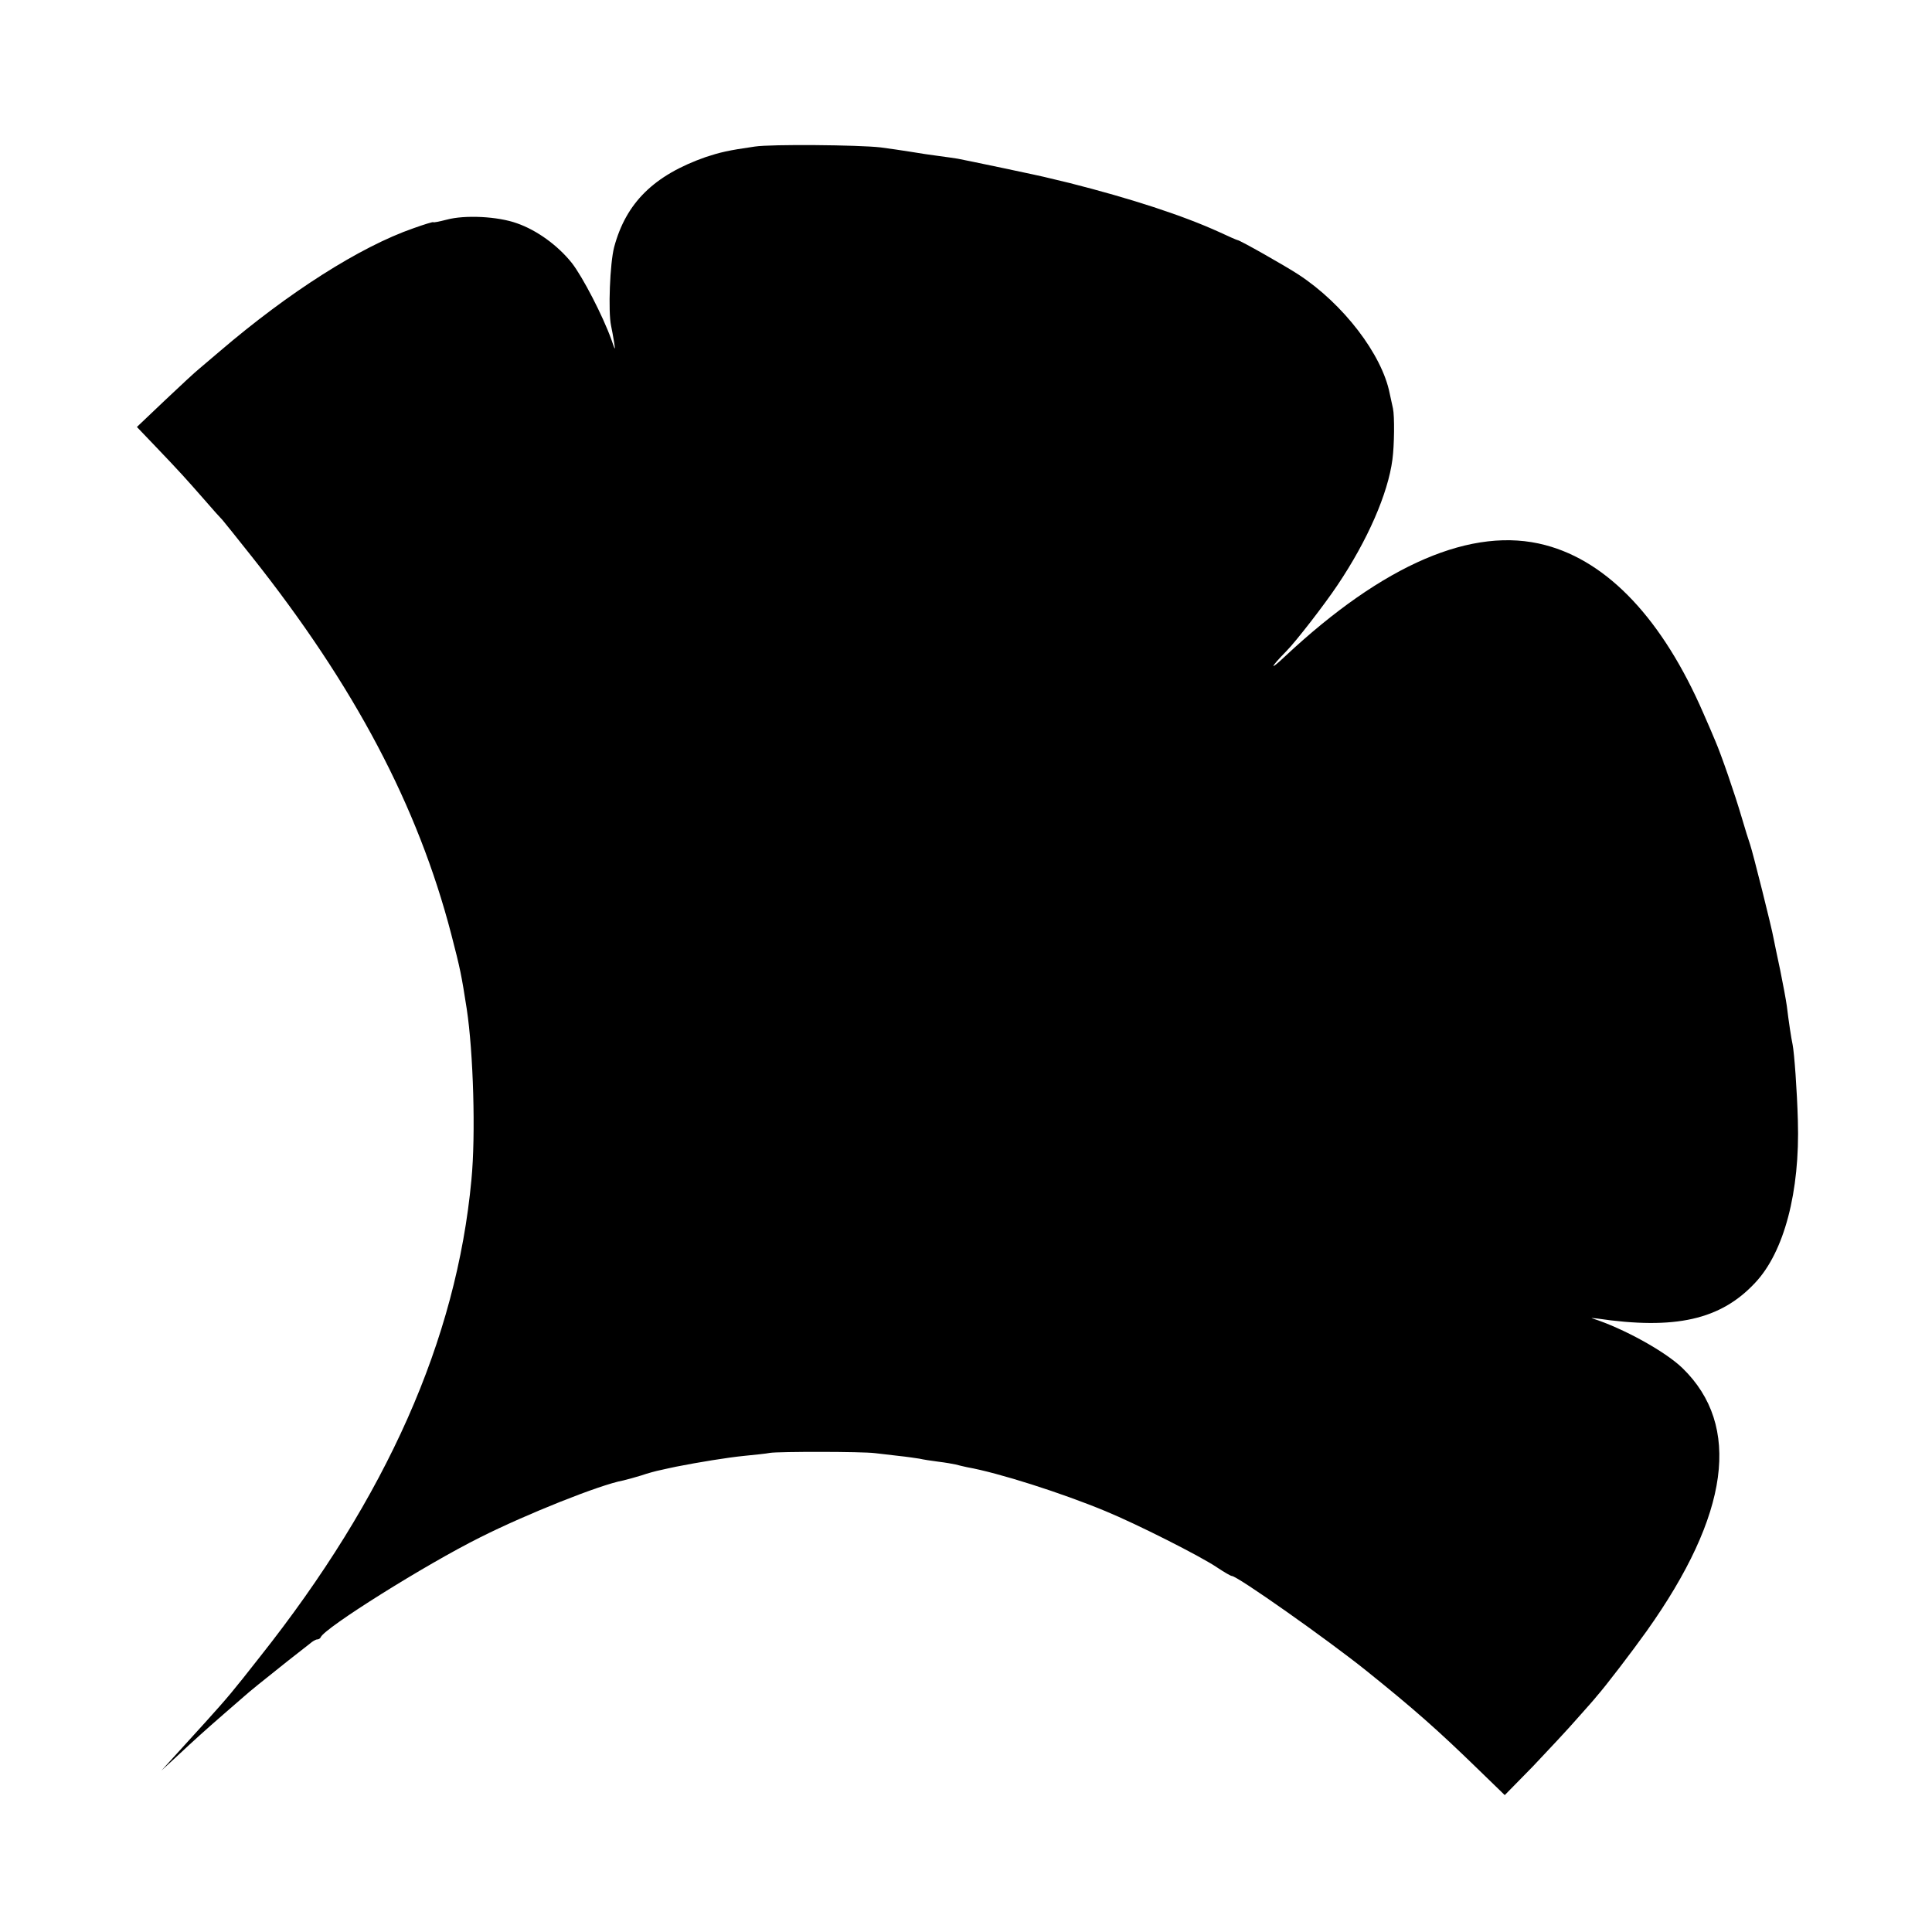
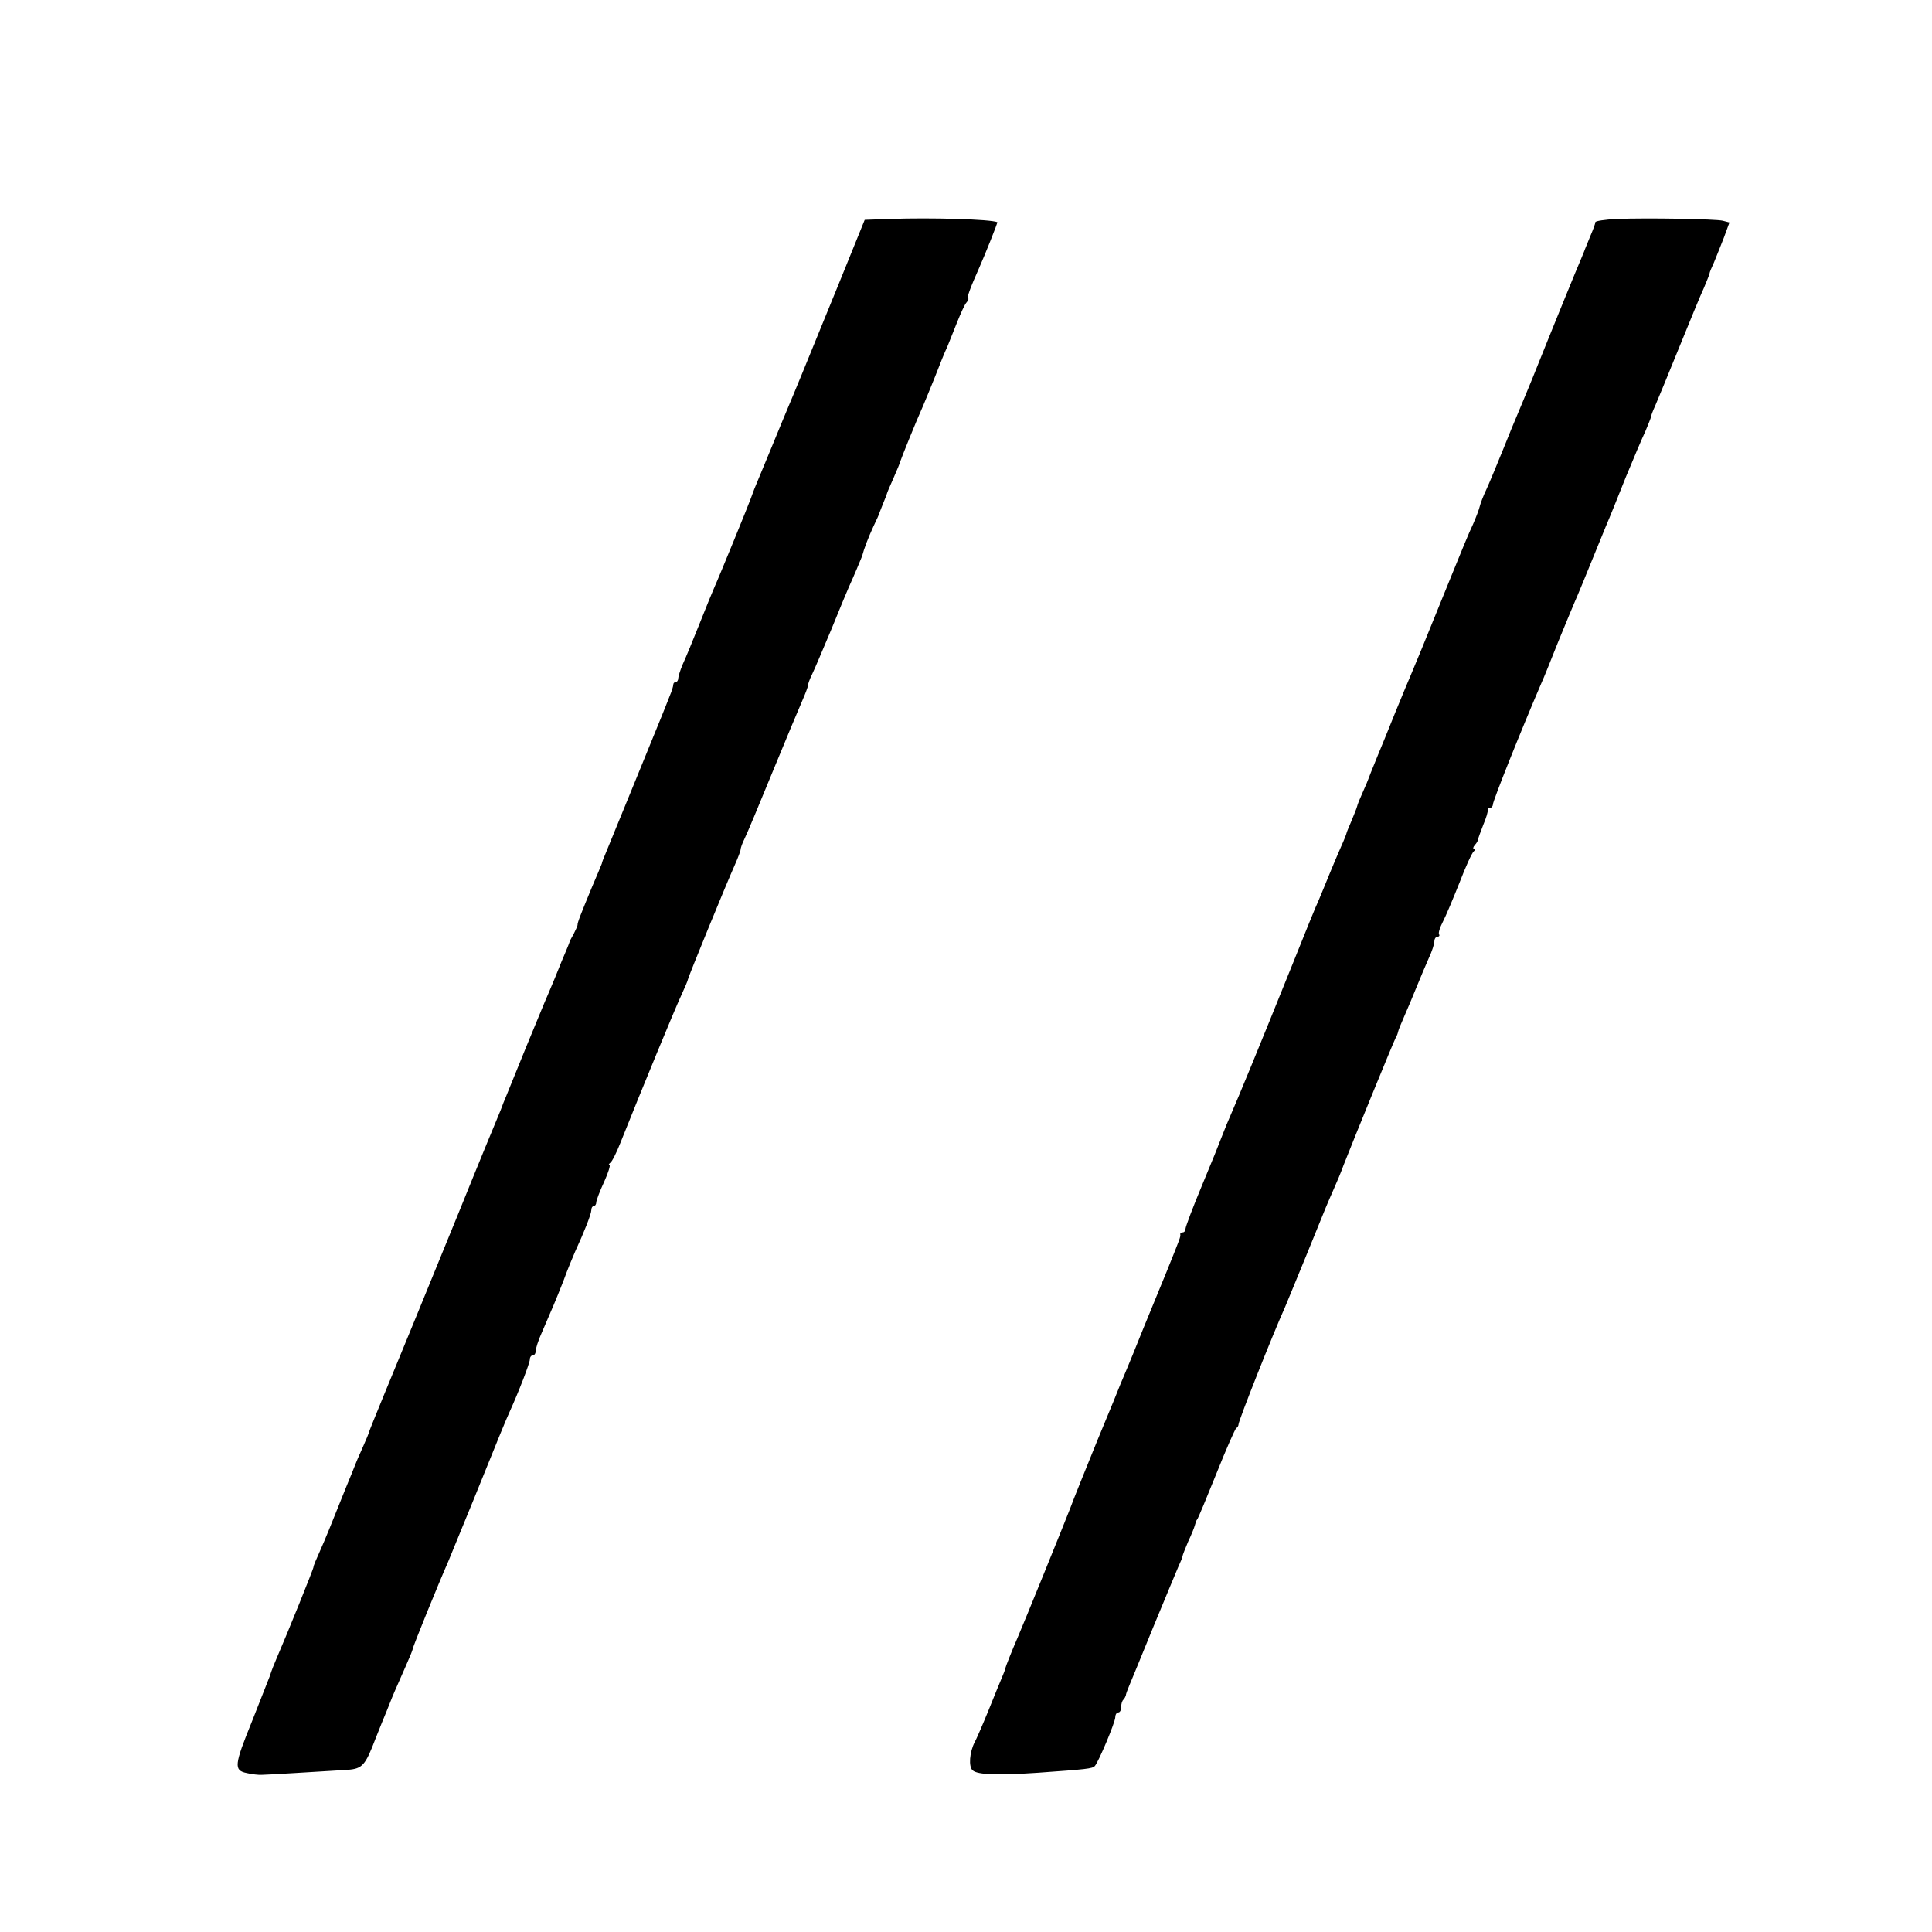
- <svg xmlns="http://www.w3.org/2000/svg" version="1.0" width="700pt" height="700pt" viewBox="0 0 700 700" preserveAspectRatio="xMidYMid meet">
-   <g transform="translate(0,700) scale(0.1,-0.1)" fill="#000000" stroke="none">
-     <path d="M2735 6469 c-98 -14 -126 -21 -178 -38 -188 -66 -289 -166 -332 -327 -15 -58 -22 -232 -11 -284 3 -14 8 -41 11 -60 5 -32 4 -31 -10 10 -31 86 -104 227 -143 277 -51 64 -127 119 -199 144 -69 25 -189 31 -255 13 -27 -7 -48 -11 -48 -9 0 2 -33 -8 -72 -22 -193 -67 -452 -232 -702 -446 -27 -23 -60 -51 -73 -62 -14 -11 -70 -63 -126 -116 l-101 -96 66 -69 c90 -94 114 -121 178 -194 30 -35 60 -68 66 -74 5 -6 53 -65 105 -131 374 -471 603 -905 724 -1370 33 -127 37 -148 56 -270 24 -157 33 -457 17 -620 -54 -579 -307 -1149 -767 -1729 -98 -125 -114 -144 -196 -235 -54 -59 -60 -66 -120 -132 l-40 -44 50 46 c76 71 104 96 175 158 36 31 70 61 76 66 14 13 72 60 154 125 36 28 73 57 83 65 9 8 21 15 26 15 5 0 11 3 13 8 14 34 381 264 578 362 167 84 435 191 518 206 13 3 42 11 65 18 23 8 56 17 72 20 17 4 41 9 55 12 81 16 185 33 245 39 39 4 81 8 95 11 32 5 334 5 380 -1 19 -2 58 -7 86 -10 29 -3 62 -8 75 -10 13 -3 44 -8 69 -11 25 -3 53 -8 62 -10 10 -3 29 -7 42 -10 113 -20 342 -93 501 -159 112 -46 346 -164 406 -205 24 -16 48 -30 52 -30 20 0 346 -230 487 -343 173 -139 259 -215 403 -355 l99 -96 102 104 c55 58 128 136 161 174 33 37 65 73 70 80 32 36 129 163 181 236 301 423 344 745 130 953 -63 61 -216 145 -326 180 -8 2 -1 2 15 0 284 -42 449 -5 574 129 105 111 163 330 155 588 -3 110 -13 245 -19 275 -5 23 -14 82 -21 140 -3 22 -14 81 -24 130 -11 50 -21 101 -24 115 -6 36 -75 311 -85 340 -5 14 -19 59 -31 100 -24 82 -74 227 -95 275 -7 17 -26 62 -43 100 -147 339 -345 550 -573 610 -263 70 -586 -69 -944 -404 -57 -54 -54 -41 5 19 35 35 140 171 186 240 109 162 183 332 199 455 7 51 8 158 2 185 -2 8 -7 33 -12 55 -28 141 -168 324 -330 430 -47 31 -213 125 -221 125 -2 0 -32 13 -66 29 -134 61 -322 122 -543 178 -33 8 -67 16 -75 18 -25 7 -303 65 -330 70 -14 2 -45 7 -70 10 -25 3 -70 10 -100 15 -30 5 -80 12 -110 16 -79 9 -396 12 -455 3z" />
+ <svg xmlns="http://www.w3.org/2000/svg" version="1.0" width="660pt" height="660pt" viewBox="0 0 660 660" preserveAspectRatio="xMidYMid meet">
+   <g transform="translate(0,660) scale(0.1,-0.1)" fill="#000000" stroke="none">
+     <path d="M3040 5852 l-86 -3 -88 -217 c-121 -297 -156 -382 -171 -417 -7 -16 -34 -82 -60 -145 -26 -63 -52 -126 -58 -140 -5 -14 -11 -29 -13 -35 -3 -10 -107 -265 -123 -300 -5 -11 -28 -67 -51 -125 -23 -58 -49 -121 -58 -140 -8 -19 -15 -41 -15 -47 0 -7 -4 -13 -9 -13 -4 0 -8 -4 -8 -9 0 -5 -5 -22 -12 -38 -6 -15 -12 -30 -13 -33 -1 -3 -7 -18 -14 -35 -17 -42 -177 -434 -192 -470 -7 -16 -13 -32 -13 -35 -1 -3 -16 -39 -34 -81 -38 -92 -50 -122 -49 -129 0 -3 -6 -16 -13 -30 -8 -14 -15 -27 -15 -30 -1 -3 -6 -16 -12 -30 -6 -14 -23 -54 -37 -90 -15 -36 -31 -74 -36 -85 -5 -11 -33 -81 -64 -155 -30 -74 -60 -148 -67 -165 -7 -16 -13 -32 -14 -35 -1 -3 -6 -16 -12 -30 -6 -14 -68 -164 -137 -335 -132 -323 -171 -419 -255 -622 -28 -68 -51 -125 -51 -127 0 -2 -10 -26 -22 -53 -12 -26 -22 -50 -23 -53 -1 -3 -7 -18 -14 -35 -7 -16 -28 -69 -47 -116 -19 -48 -45 -112 -59 -143 -14 -31 -25 -57 -24 -59 1 -4 -90 -229 -126 -312 -7 -16 -18 -43 -23 -60 -6 -16 -34 -86 -61 -155 -61 -150 -63 -168 -18 -177 17 -4 41 -7 52 -6 18 0 177 10 293 17 50 4 60 15 95 107 14 35 31 78 38 94 7 17 13 32 14 35 2 6 18 44 51 118 13 29 24 56 24 59 0 7 87 221 121 298 9 22 47 114 84 205 90 223 114 281 125 305 32 70 70 169 70 181 0 8 5 14 10 14 6 0 10 7 10 15 0 8 9 37 21 63 36 83 46 106 74 177 14 39 33 84 40 100 31 67 55 128 55 141 0 8 4 14 8 14 5 0 9 6 9 13 0 6 12 38 27 70 14 31 22 57 18 57 -4 0 -2 4 3 8 6 4 21 34 34 67 77 193 186 457 207 502 13 28 24 54 24 57 0 6 133 331 161 393 10 23 19 46 19 51 0 5 6 22 14 38 8 16 51 119 96 229 45 110 91 219 101 242 10 23 19 46 19 51 0 5 6 22 14 38 8 16 37 85 66 154 28 69 55 134 60 145 13 28 43 99 45 105 7 27 21 63 38 100 12 25 22 47 22 50 1 3 7 18 13 33 7 16 12 30 12 31 0 2 10 25 22 52 12 27 23 54 24 59 3 10 54 137 78 190 7 17 26 62 41 100 15 39 33 84 41 100 7 17 22 55 34 85 12 30 26 61 32 67 6 7 8 13 5 13 -6 0 8 38 38 105 20 45 64 155 62 156 -24 10 -224 16 -367 11z" />
+     <path d="M5523 5852 c-40 -2 -73 -7 -73 -11 0 -5 -8 -26 -17 -47 -9 -22 -17 -41 -18 -44 -1 -3 -6 -16 -12 -30 -13 -29 -105 -255 -169 -415 -25 -60 -49 -119 -54 -130 -5 -11 -25 -60 -45 -110 -20 -49 -45 -110 -56 -134 -12 -25 -22 -52 -24 -61 -2 -9 -12 -36 -23 -61 -12 -24 -45 -105 -75 -179 -93 -230 -128 -314 -137 -335 -5 -11 -29 -69 -54 -130 -24 -60 -51 -126 -59 -145 -24 -58 -30 -75 -32 -80 -1 -3 -9 -23 -19 -45 -10 -22 -19 -44 -20 -50 -1 -5 -10 -27 -19 -49 -9 -21 -17 -40 -17 -42 0 -2 -8 -23 -19 -47 -10 -23 -29 -67 -41 -97 -12 -30 -28 -68 -35 -85 -8 -16 -48 -115 -90 -220 -116 -288 -185 -455 -207 -505 -11 -25 -26 -61 -33 -80 -7 -19 -38 -96 -69 -170 -31 -74 -56 -141 -56 -147 0 -7 -4 -13 -10 -13 -5 0 -9 -3 -8 -7 1 -9 1 -9 -47 -128 -18 -44 -54 -132 -80 -195 -25 -63 -51 -126 -57 -140 -6 -14 -14 -34 -19 -45 -4 -11 -40 -99 -80 -195 -39 -96 -82 -202 -94 -235 -23 -59 -154 -382 -179 -440 -17 -39 -41 -99 -42 -105 0 -3 -5 -16 -11 -30 -6 -14 -27 -65 -47 -115 -20 -49 -41 -97 -46 -106 -18 -34 -22 -85 -7 -97 17 -15 87 -17 222 -8 168 12 187 14 195 23 13 14 70 150 70 167 0 9 5 16 10 16 6 0 10 8 10 18 0 10 3 22 8 26 4 4 7 11 8 14 0 4 5 18 11 32 6 14 43 104 82 200 40 96 78 189 86 207 8 17 15 34 15 38 0 3 9 25 19 49 11 23 21 48 23 56 2 8 5 17 8 20 3 3 32 73 65 155 33 83 64 153 68 156 5 3 8 9 8 13 -1 10 117 308 159 401 5 11 36 88 70 170 76 188 74 182 95 230 10 22 26 60 35 85 32 82 172 425 178 435 4 6 7 15 8 20 1 6 11 30 22 55 11 25 30 70 42 100 12 30 31 74 41 97 11 23 19 49 19 57 0 9 5 16 11 16 5 0 8 4 5 8 -3 5 3 24 13 43 10 19 35 79 57 134 21 55 43 103 49 107 5 4 6 8 1 8 -5 0 -4 6 2 13 6 6 11 15 11 19 1 5 9 27 18 50 10 24 17 46 15 51 -1 4 2 7 8 7 5 0 10 6 10 12 0 12 94 248 165 413 8 17 34 82 59 145 26 63 51 124 56 135 8 18 23 53 105 255 13 30 44 107 69 170 26 63 56 134 67 157 10 24 19 46 19 49 0 3 6 20 14 37 8 18 44 106 81 197 37 91 75 184 86 207 10 24 19 46 19 49 0 3 7 20 15 37 7 18 23 56 34 85 l19 52 -23 6 c-26 6 -256 10 -362 6z" />
  </g>
</svg>
